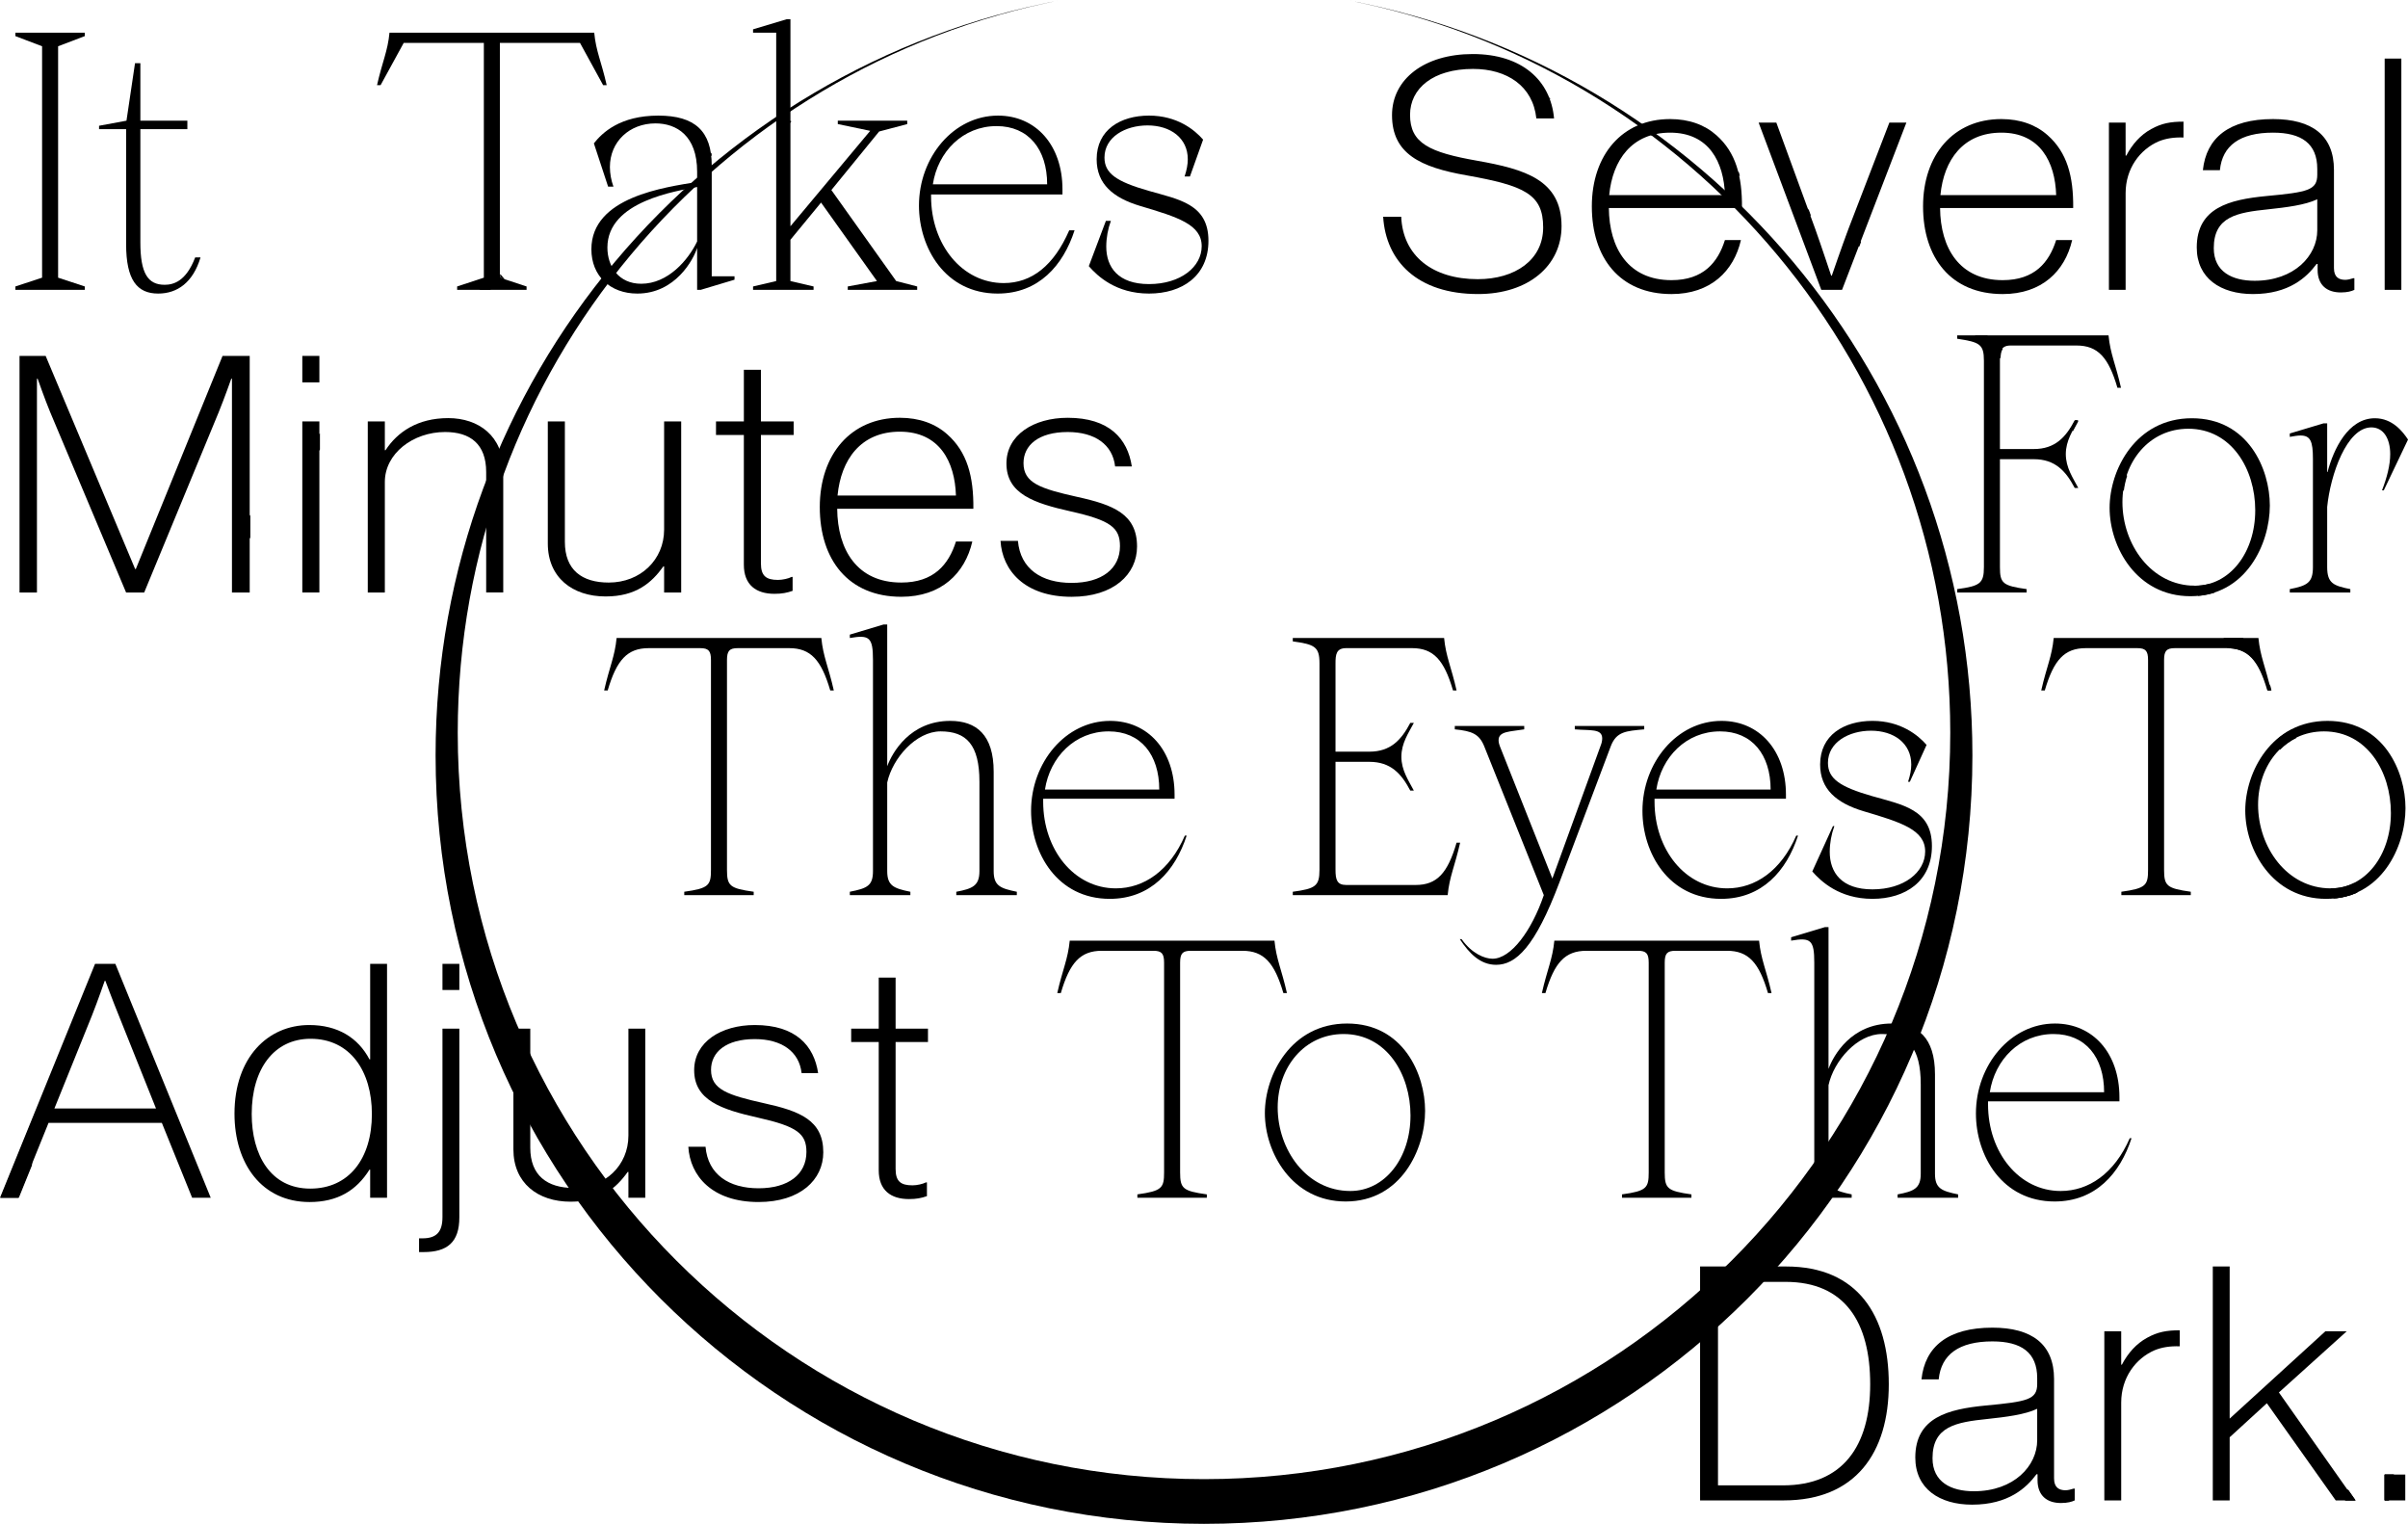
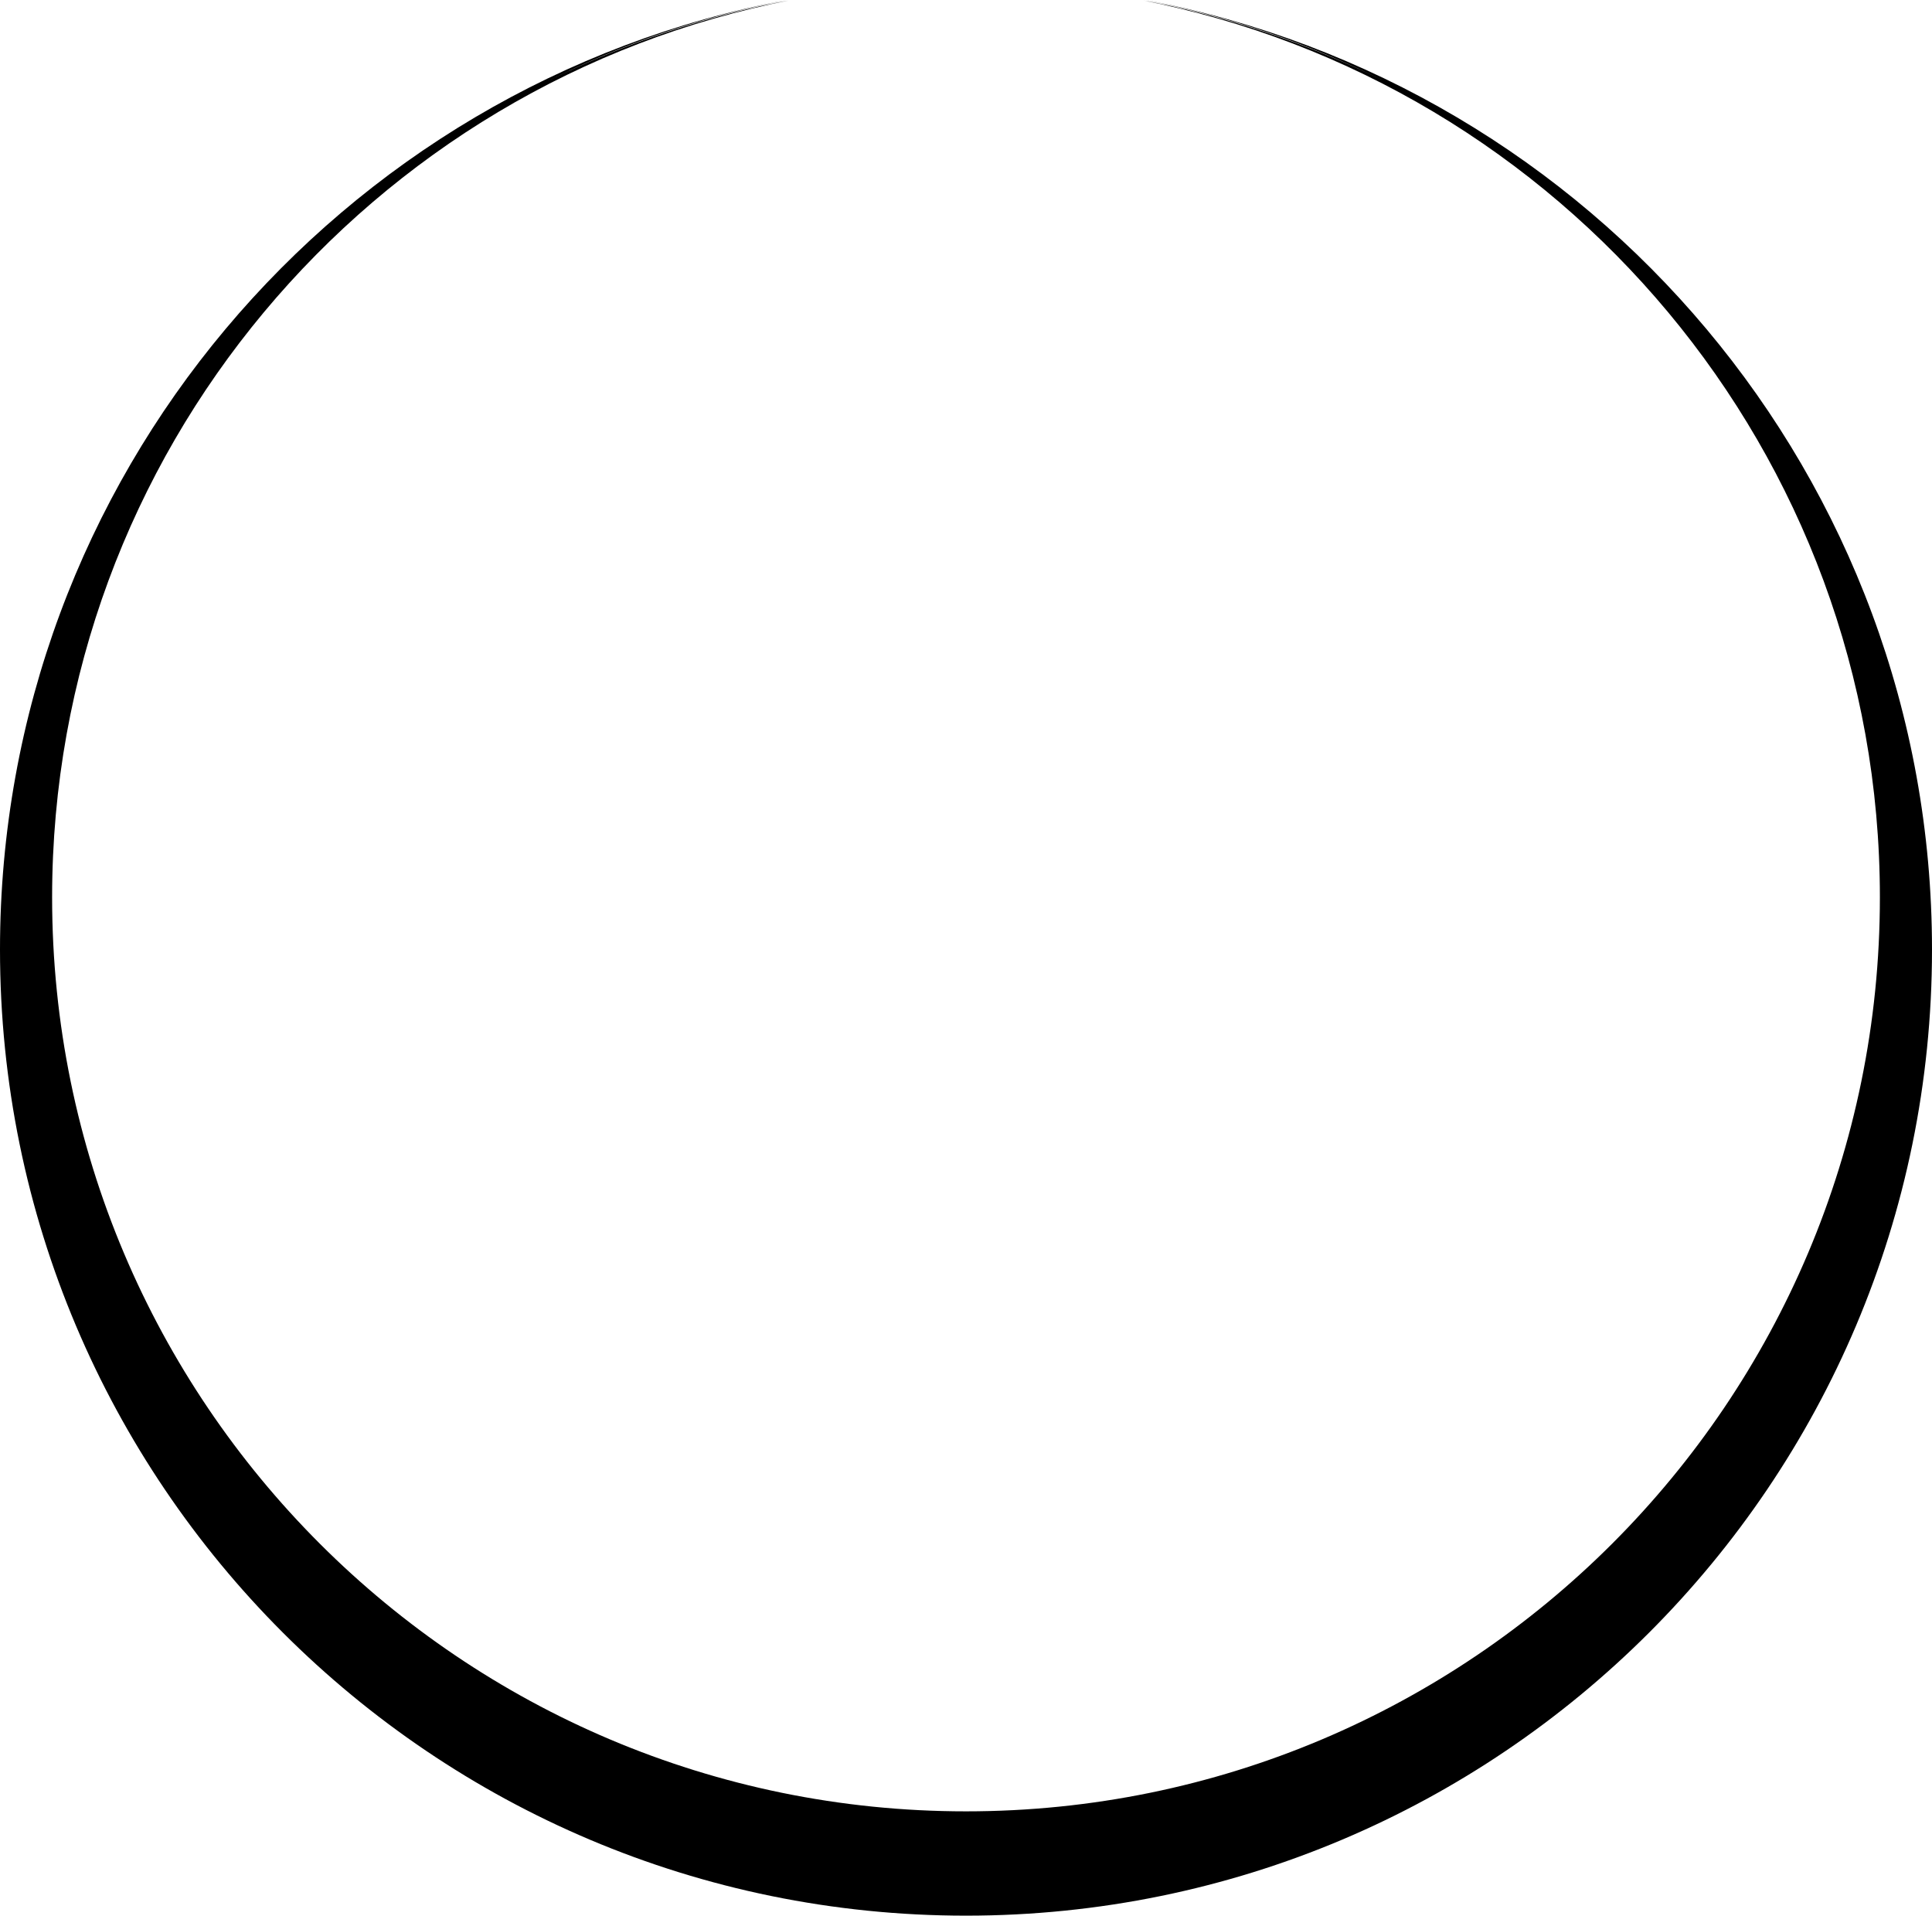
- <svg xmlns="http://www.w3.org/2000/svg" viewBox="0 0 7965.32 5039.95">
+ <svg xmlns="http://www.w3.org/2000/svg" viewBox="0 0 5083.61 5039.95">
  <g id="Camada_2" data-name="Camada 2">
    <g id="Camada_3" data-name="Camada 3">
-       <path d="M50.88,947.44l88.34-29.09V153L50.88,119.41V108.22H280.55v11.19L192.22,153V918.35l88.33,29.09v11.19H50.88Z" />
-       <path d="M417.19,807.57V427.12H327.68V415.94l90.69-16.79,28.27-190.22h17.67V399.15H619.78v28H464.31V802c0,101.83,24.73,139.87,80.09,139.87,28.27,0,70.67-10.07,101.29-90.63h17.67C638.62,934,586.8,970.94,523.2,970.94,453.71,970.94,417.19,926.18,417.19,807.57Z" />
-       <path d="M1512.15,947.44l88.34-29.09V141.79h-265l-76.56,139.87h-11.77c17.66-78.32,35.33-111.9,41.22-173.44h677.24c5.89,61.54,23.56,95.12,41.23,173.44h-11.78L1918.5,141.79h-265V918.35l88.34,29.09v11.19H1512.15Z" />
-       <path d="M1956.21,824.36c0-173.44,243.81-204.77,349.81-222.67V568.11c0-119.72-68.31-160-137.8-160-86,0-150.76,60.42-150.76,144.34a193.77,193.77,0,0,0,11.78,64.9h-17.67l-47.11-143.23c28.26-35.8,87.15-91.75,213.18-91.75,121.32,0,176.67,51.47,176.67,165.61v365.9h75.38v11.19L2317.8,958.63H2306V819.88c-11.77,38-71.84,151.06-197.87,151.06C2018.64,970.94,1956.21,912.75,1956.21,824.36ZM2306,798.62V618.47c-65.95,13.43-296.81,45.88-296.81,200.29,0,61.55,36.51,119.73,111.89,119.73C2209.44,938.49,2276.58,860.16,2306,798.62Z" />
-       <path d="M3033.92,947.44v11.19H2804.25V947.44l96.58-17.9-184.91-259.6L2614.62,793V929.54l76.56,17.9v11.19H2491V947.44l76.56-17.9V108.22H2491V97l111.89-33.57h11.78V748.27l263.83-315.55-107.18-22.38V399.15H3001v11.19l-93,24.62L2750.07,628.54l214.36,301Z" />
-       <path d="M3039.83,680c0-160,114.25-297.64,261.47-297.64,124.85,0,213.19,97.35,213.19,243.93v16.79H3079.87v6.71c0,158.89,102.48,286.45,240.28,286.45,93,0,166.07-58.18,216.72-174.55h17.66c-37.69,116.37-119,209.24-254.4,209.24C3125.81,970.94,3039.83,818.76,3039.83,680Zm424-70.49c0-115.26-61.24-192.46-167.25-192.46-111.89,0-194.34,85-210.83,192.46Z" />
-       <path d="M3601.65,880.31l56.54-149.94h16.49a249.55,249.55,0,0,0-15.32,85c0,68.25,38.88,124.2,141.34,124.2,104.83,0,174.32-57.06,174.32-125.32,0-71.62-78.91-96.23-203.76-133.16-89.51-26.85-143.69-72.73-143.69-154.42,0-97.34,78.91-144.34,173.13-144.34,93.05,0,150.76,47,179,79.44l-43.58,122h-17.66q10.59-31.89,10.6-57.07c0-70.49-57.72-111.89-133.1-111.89-73,0-142.51,38-142.51,106.3,0,52.59,40,79.45,144.87,109.66,101.29,29.09,199.05,43.64,199.05,165.6,0,116.37-87.16,174.56-196.7,174.56S3629.92,912.75,3601.65,880.31Z" />
-       <path d="M4575.29,716.86H4635c5.63,129.45,103.6,206.47,253.37,206.47,122.74,0,216.2-63.12,216.2-171.17,0-110.18-61.93-138-253.36-172.23-153.15-26.74-246.61-71.68-246.61-199,0-119.82,108.1-202.19,266.88-202.19,163.28,0,257.87,87.72,269.13,212.89H5082c-11.26-107-96.84-163.68-209.45-163.68-131.75,0-208.32,64.19-208.32,151.91,0,94.14,64.19,124.1,223,151.91,156.53,27.81,278.14,63.12,278.14,216.09,0,130.52-109.23,224.66-275.89,224.66C4687.9,972.54,4584.3,863.42,4575.29,716.86Z" />
-       <path d="M5321.87,688c1.12,132.65,64.18,238.56,207.19,238.56,104.73,0,153.15-57.77,176.79-132.66h52.93c-23.65,102.7-100.22,178.66-229.72,178.66-171.16,0-263.5-119.82-263.5-289.91s100.22-288.84,259-288.84c63.06,0,114.86,19.25,153.15,53.49,64.18,56.7,85.58,135.86,84.45,240.7Zm202.69-249.26c-126.12,0-190.31,89.86-201.57,206.46h382.86C5702.48,536.07,5652.93,438.72,5524.56,438.72Z" />
-       <path d="M5817.33,405.55h58.56l128.37,350.9c20.27,56.69,52.92,155.11,52.92,155.11h2.25s33.79-98.42,55.19-155.11l135.12-350.9h56.31L6093.22,958.63h-68.69Z" />
-       <path d="M6417.52,688c1.12,132.65,64.18,238.56,207.2,238.56,104.72,0,153.14-57.77,176.79-132.66h52.92c-23.64,102.7-100.22,178.66-229.71,178.66-171.17,0-263.5-119.82-263.5-289.91s100.21-288.84,259-288.84c63.06,0,114.86,19.25,153.15,53.49,64.18,56.7,85.58,135.86,84.45,240.7Zm202.69-249.26c-126.12,0-190.3,89.86-201.57,206.46h382.87C6798.13,536.07,6748.58,438.72,6620.21,438.72Z" />
-       <path d="M7031.22,514.67h2.25c20.27-38.51,47.3-68.46,82.21-87.72s64.18-24.6,107-24.6v52.41c-32.65-1.07-58.55,3.21-82.2,12.84-61.94,26.75-109.23,89.86-109.23,171.17V958.63H6976V405.55h55.18Z" />
-       <path d="M7666.31,892.31V873.05h-3.37c-32.66,43.86-91.22,99.49-210.58,99.49-107,0-185.8-52.42-185.8-154,0-131.58,108.1-158.33,229.72-170.09,137.38-12.84,168.91-19.26,168.91-70.61V558.53c0-83.44-51.8-119.81-146.39-119.81-109.23,0-167.79,42.79-175.67,124.09h-56.3c11.26-107,86.7-169,232-169,129.5,0,201.57,54.56,201.57,168V887c0,29.95,16.89,38.51,37.16,38.51,7.88,0,16.89-2.14,27-5.35h3.38v38.51c-9,4.28-22.52,8.56-45,8.56C7697.85,967.19,7666.31,943.66,7666.31,892.31Zm-1.12-130.52V659.09c-40.54,19.26-102.47,26.75-162.16,33.17-102.47,10.69-180.17,23.53-180.17,128.37,0,78.09,60.81,108,135.13,108C7589.74,928.68,7665.19,845.24,7665.19,761.79Z" />
-       <path d="M7888.14,193.74h55.17V958.63h-55.17Z" />
-       <path d="M64.59,1177.13H151l296,704.75h2.31l286.83-704.75H826v782.45H767.27V1252.64H765S743.08,1315,723.5,1363.17L477,1959.58h-59.9L166,1363.17c-17.28-41.59-41.47-110.53-41.47-110.53h-2.31v706.94H64.59Z" />
-       <path d="M1000,1177.13h56.44v87.55H1000Zm0,216.67h56.44v565.78H1000Z" />
-       <path d="M1273,1489h2.3c39.17-60.18,106-106.15,207.35-106.15s182,60.19,182,172.91v403.81h-56.45V1561.24c0-93-53-132.41-135.93-132.41-106,0-199.28,71.13-199.28,165.24v365.51h-56.45V1393.8H1273Z" />
-       <path d="M2196.81,1959.58v-86.45h-2.3c-39.16,54.72-91,99.58-191.22,99.58-109.44,0-191.22-62.37-191.22-175.09V1393.8h56.44v398.35c0,93,56.44,134.6,145.15,134.6,104.82,0,183.15-75.51,183.15-175.1V1393.8h56.45v565.78Z" />
-       <path d="M2368.45,1393.8h92.15V1223.09H2517V1393.8h108.29v44.87H2517v424.61c0,41.58,17.28,54.71,56.45,54.71,15,0,34.56-4.37,44.93-9.85h3.45v46c-18.43,6.57-35.71,9.85-59.9,9.85-61,0-101.37-29.55-101.37-96.31v-429h-92.15Z" />
-       <path d="M2769.31,1682.71c1.15,135.7,65.66,244,212,244,107.13,0,156.66-59.1,180.85-135.7h54.14c-24.19,105.06-102.52,182.76-235,182.76-175.1,0-269.56-122.57-269.56-296.57s102.52-295.47,264.95-295.47c64.51,0,117.5,19.69,156.66,54.72,65.66,58,87.55,139,86.4,246.22Zm207.35-255c-129,0-194.68,91.93-206.2,211.21h391.66C3158.67,1527.32,3108,1427.73,2976.66,1427.73Z" />
-       <path d="M3309.58,1788.86h57.59c8.07,93,78.34,139,177.4,139,100.22,0,160.12-47.06,160.12-121.48,0-61.28-31.1-85.36-162.42-114.9-122.11-27.36-213.11-58-213.11-158.68,0-94.12,89.85-151,202.74-151,137.08,0,198.13,68.94,212,160.87h-55.29c-8.07-72.23-66.82-113.81-156.67-113.81-96.76,0-146.3,43.77-146.3,102.86,0,65.66,55.3,84.27,177.4,111.63,119.81,26.26,198.14,56.9,198.14,164.15,0,91.92-77.18,166.34-216.57,166.34C3389.06,1973.81,3315.34,1886.26,3309.58,1788.86Z" />
-       <path d="M6474.17,1948.39c75.38-10.07,88.33-19,88.33-72.73V1193.09c0-54.83-14.13-61.54-88.33-72.73v-11.19h500.57c5.89,61.54,23.55,95.11,41.22,173.44h-11.78c-29.44-100.71-64.78-139.87-135.45-139.87H6650.84c-33,0-35.34,21.26-35.34,50.35v292.05h111.9c70.66,0,106-39.16,135.44-95.11h11.78c-17.66,33.57-41.22,67.13-41.22,111.9s23.56,78.32,41.22,111.89h-11.78c-29.44-56-64.78-95.11-135.44-95.11H6615.5v357c0,53.71,9.43,61.54,88.34,72.73v11.19H6474.17Z" />
-       <path d="M6978.28,1679.84c0-127.56,87.17-296.53,272.08-296.53,186.1,0,257.94,167.85,257.94,288.7,0,126.44-78.91,299.88-262.65,299.88C7067.8,1971.89,6978.28,1809.64,6978.28,1679.84Zm481.73,7.83c0-136.51-78.91-269.67-221.43-269.67-128.38,0-217.89,108.54-217.89,242.82,0,139.87,95.4,276.38,240.27,276.38C7375.21,1937.2,7460,1828.66,7460,1687.67Z" />
-       <path d="M7574.28,1948.39c57.72-11.19,76.56-21.26,76.56-72.73V1517.59c0-58.18-8.24-77.21-41.22-77.21-10.6,0-21.2,2.24-35.34,4.48v-11.19l111.89-33.57H7698v161.13h1.18c20-76.09,68.31-177.92,156.65-177.92,57.71,0,91.87,43.65,109.54,70.5l-80.09,167.84h-5.89c16.49-42.52,27.08-83.92,27.08-119.72,0-51.48-22.37-88.4-62.42-88.4-81.27,0-135.44,156.65-146.05,263v199.18c0,53.71,21.21,61.54,76.56,72.73v11.19H7574.28Z" />
-       <path d="M2263.42,2949.34c81.28-11.19,88.34-21.26,88.34-72.73V2182.85c0-30.21-8.24-39.17-35.34-39.17H2145.64c-70.67,0-106,39.17-135.45,139.87h-11.77c17.66-78.32,35.33-111.89,41.22-173.43h677.24c5.89,61.54,23.56,95.11,41.23,173.43h-11.78c-29.45-100.7-64.78-139.87-135.45-139.87H2440.1c-27.09,0-35.34,9-35.34,39.17v693.76c0,53.7,9.43,61.54,88.34,72.73v11.19H2263.42Z" />
-       <path d="M2811.13,2949.34c57.71-11.19,76.55-20.14,76.55-68.26V2182.85c0-75-11.77-83.92-76.55-72.73v-11.19L2923,2065.36h11.78V2534.2c16.49-44.75,75.38-149.94,208.47-149.94,86,0,143.7,45.88,143.7,167.85v329c0,48.12,21.19,57.07,76.55,68.26v11.19H3163.29v-11.19c54.18-10.07,76.56-20.14,76.56-68.26V2585.67c0-123.08-43.57-166.72-128.38-166.72-81.27,0-159,88.4-176.67,169v293.17c0,48.12,21.2,57.07,76.56,68.26v11.19H2811.13Z" />
-       <path d="M3410.64,2681.91c0-160,114.25-297.65,261.48-297.65,124.85,0,213.18,97.35,213.18,243.93v13.43H3450.69v10.07c0,158.9,102.47,286.46,240.27,286.46,93.05,0,177.85-58.19,228.5-174.56h5.89c-37.69,116.37-119,209.24-254.41,209.24C3496.62,2972.83,3410.64,2820.66,3410.64,2681.91Zm424-70.5c0-115.25-61.24-192.46-167.24-192.46-111.9,0-194.35,85-210.83,192.46Z" />
-       <path d="M4276.33,2949.34c75.38-10.07,88.33-19,88.33-72.73V2194c0-54.83-15.31-62.66-88.33-72.74v-11.18H4776.9c5.89,61.54,23.55,95.11,41.22,173.43h-11.78c-29.44-100.7-64.78-139.87-135.45-139.87H4453c-33,0-35.34,21.27-35.34,50.36v292.05h111.89c70.67,0,106-39.17,135.45-95.11h11.78c-17.66,33.56-41.22,67.13-41.22,111.89s23.56,78.33,41.22,111.9H4665c-29.44-55.95-64.78-95.11-135.45-95.11H4417.66v357c0,32.44,4.72,50.35,35.34,50.35h229.67c70.67,0,106-39.17,135.45-139.87h11.78c-17.67,78.33-35.34,111.89-41.22,173.44H4276.33Z" />
-       <path d="M4828.73,3106h5.89c34.16,48.12,76.56,64.9,102.47,64.9,61.25,0,129.56-92.87,169.61-210.36L4910,2469.3c-16.49-41.4-40-51.47-97.75-57.06v-11.19h229.67v11.19c-45.94,7.83-84.8,5.59-84.8,35.8,0,5.6,1.18,12.31,4.71,21.26L5135,2905.7l160.18-440.87a62.6,62.6,0,0,0,4.71-22.38c0-33.57-40-25.74-90.69-30.21v-11.19h229.67v11.19c-60.06,5.59-91.87,6.71-110.71,56L5158.52,2918c-81.27,216-144.87,273-209.65,273C4897.05,3191,4860.53,3154.11,4828.73,3106Z" />
-       <path d="M5433,2681.91c0-160,114.24-297.65,261.47-297.65,124.85,0,213.19,97.35,213.19,243.93v13.43H5473v10.07c0,158.9,102.48,286.46,240.28,286.46,93.05,0,177.85-58.19,228.5-174.56h5.88c-37.69,116.37-119,209.24-254.41,209.24C5519,2972.83,5433,2820.66,5433,2681.91Zm424-70.5c0-115.25-61.24-192.46-167.25-192.46-111.89,0-194.34,85-210.83,192.46Z" />
-       <path d="M5994.79,2882.2l68.31-149.94h4.72a249.55,249.55,0,0,0-15.32,85c0,68.26,38.88,124.2,141.34,124.2,104.83,0,174.32-57.06,174.32-125.32,0-71.61-78.91-96.23-203.76-133.15-89.52-26.86-143.69-72.74-143.69-154.42,0-97.35,78.91-144.35,173.13-144.35,93.05,0,150.76,47,179,79.45l-55.35,122h-5.89q10.59-31.89,10.6-57.06c0-70.5-57.72-111.9-133.1-111.9-73,0-142.51,38.05-142.51,106.3,0,52.59,40,79.45,144.87,109.66,101.29,29.1,199.05,43.64,199.05,165.61,0,116.37-87.16,174.55-196.7,174.55S6023.06,2914.65,5994.79,2882.2Z" />
-       <path d="M7017.12,2949.34c81.27-11.19,88.34-21.26,88.34-72.73V2182.85c0-30.21-8.25-39.17-35.34-39.17H6899.34c-70.67,0-106,39.17-135.45,139.87h-11.78c17.67-78.32,35.34-111.89,41.23-173.43h677.24c5.89,61.54,23.56,95.11,41.23,173.43H7500c-29.45-100.7-64.78-139.87-135.45-139.87H7193.8c-27.1,0-35.34,9-35.34,39.17v693.76c0,53.7,9.42,61.54,88.33,72.73v11.19H7017.12Z" />
-       <path d="M7427,2680.78c0-127.55,87.16-296.52,272.08-296.52,186.09,0,257.94,167.85,257.94,288.69,0,126.45-78.92,299.88-262.66,299.88C7516.53,2972.83,7427,2810.59,7427,2680.78Zm481.73,7.84c0-136.51-78.92-269.67-221.43-269.67-128.38,0-217.9,108.54-217.9,242.82,0,139.86,95.4,276.38,240.28,276.38C7824,2938.15,7908.75,2829.61,7908.75,2688.62Z" />
-       <path d="M314.38,3187.82h67.2l315.51,773.65h-61.5L535.35,3713.69H160.61L60.37,3961.47H0ZM180,3666.08H516l-123-307.3c-18.23-44.36-44.42-114.69-44.42-114.69h-2.28s-22.78,66-42.15,114.69Z" />
-       <path d="M775.67,3683.39c0-186.11,110.48-293.23,247.17-293.23,94.54,0,161.74,42.2,199.33,113.61h2.28V3187.82h55.81v773.65h-55.81v-93h-2.28c-43.28,69.25-105.93,107.12-198.19,107.12C866.79,3975.54,775.67,3850,775.67,3683.39Zm454.48,1.08c0-141.74-71.77-248.86-202.75-248.86-120.74,0-194.78,99.54-194.78,248.86,0,134.18,61.51,246.71,193.64,246.71C1153.83,3931.18,1230.15,3832.71,1230.15,3684.47Z" />
-       <path d="M1386.16,4095.65h11.39c45.57,0,66.07-20.56,66.07-70.34V3402.06h55.81V4026.4c0,82.23-39.87,114.69-118.46,114.69h-14.81Zm77.46-907.83h55.81v86.56h-55.81Z" />
-       <path d="M2078.69,3961.47V3876h-2.28c-38.73,54.1-90,98.47-189.08,98.47-108.21,0-189.08-61.68-189.08-173.13V3402.06h55.82v393.86c0,92,55.81,133.09,143.51,133.09,103.66,0,181.11-74.66,181.11-173.12V3402.06h55.81v559.41Z" />
-       <path d="M2276.86,3792.68h56.95c8,92,77.45,137.41,175.41,137.41,99.1,0,158.33-46.52,158.33-120.1,0-60.59-30.76-84.4-160.61-113.61-120.74-27.05-210.72-57.35-210.72-156.9,0-93.05,88.84-149.32,200.47-149.32,135.55,0,195.91,68.17,209.58,159.06H2651.6c-8-71.41-66.06-112.53-154.91-112.53C2401,3436.69,2352,3480,2352,3538.4c0,64.92,54.68,83.32,175.41,110.37,118.46,26,195.92,56.26,195.92,162.3,0,90.89-76.31,164.47-214.14,164.47C2355.45,3975.54,2282.55,3889,2276.86,3792.68Z" />
-       <path d="M2815.6,3402.06h91.12V3233.27h55.82v168.79h107.07v44.37H2962.54v419.83c0,41.11,17.08,54.1,55.81,54.1,14.81,0,34.17-4.33,44.42-9.74h3.42v45.44c-18.22,6.5-35.31,9.74-59.23,9.74-60.37,0-100.24-29.21-100.24-95.22V3446.43H2815.6Z" />
-       <path d="M3762.3,3950.28c81.27-11.19,88.34-21.26,88.34-72.73V3183.79c0-30.21-8.25-39.16-35.34-39.16H3644.52c-70.67,0-106,39.16-135.45,139.87h-11.78c17.67-78.32,35.33-111.9,41.22-173.44h677.25c5.89,61.54,23.55,95.12,41.22,173.44H4245.2c-29.44-100.71-64.78-139.87-135.45-139.87H3939c-27.09,0-35.34,8.95-35.34,39.16v693.76c0,53.71,9.43,61.54,88.34,72.73v11.19H3762.3Z" />
-       <path d="M4184,3681.73c0-127.56,87.16-296.52,272.08-296.52,186.09,0,257.94,167.84,257.94,288.69,0,126.44-78.91,299.88-262.66,299.88C4273.5,3973.78,4184,3811.53,4184,3681.73Zm481.73,7.84c0-136.52-78.92-269.67-221.43-269.67-128.38,0-217.9,108.53-217.9,242.81,0,139.87,95.4,276.38,240.28,276.38C4580.91,3939.09,4665.71,3830.55,4665.71,3689.57Z" />
-       <path d="M5365.33,3950.28c81.27-11.19,88.34-21.26,88.34-72.73V3183.79c0-30.21-8.25-39.16-35.34-39.16H5247.55c-70.67,0-106,39.16-135.45,139.87h-11.78c17.67-78.32,35.34-111.9,41.23-173.44h677.24c5.89,61.54,23.55,95.12,41.22,173.44h-11.78c-29.44-100.71-64.78-139.87-135.44-139.87H5542c-27.09,0-35.33,8.95-35.33,39.16v693.76c0,53.71,9.42,61.54,88.33,72.73v11.19H5365.33Z" />
-       <path d="M5924.81,3950.28c57.71-11.19,76.56-20.14,76.56-68.25V3183.79c0-75-11.78-83.92-76.56-72.73v-11.19l111.89-33.57h11.78v468.85c16.49-44.76,75.38-149.94,208.47-149.94,86,0,143.7,45.88,143.7,167.84v329c0,48.11,21.2,57.06,76.55,68.25v11.19H6277v-11.19c54.17-10.07,76.56-20.14,76.56-68.25V3586.62c0-123.08-43.58-166.72-128.39-166.72-81.27,0-159,88.39-176.67,169V3882c0,48.11,21.2,57.06,76.56,68.25v11.19H5924.81Z" />
-       <path d="M6536.1,3682.85c0-160,114.25-297.64,261.48-297.64,124.85,0,213.19,97.35,213.19,243.93v13.43H6576.15v10.07c0,158.89,102.47,286.45,240.27,286.45,93.05,0,177.85-58.18,228.5-174.55h5.89c-37.69,116.37-119,209.24-254.41,209.24C6622.08,3973.78,6536.1,3821.6,6536.1,3682.85Zm424-70.49c0-115.26-61.25-192.46-167.25-192.46-111.89,0-194.34,85-210.83,192.46Z" />
-       <path d="M5623.64,4188.77H5908.4c236.92,0,339.44,162.3,339.44,389.53s-110.49,384.12-347.41,384.12H5623.64Zm274.51,723.88c197.06,0,288.18-129.85,288.18-334.35s-83.15-338.68-280.2-338.68H5682.87v673Z" />
-       <path d="M6739.88,4895.34v-19.48h-3.41c-33,44.36-92.27,100.63-213,100.63-108.21,0-187.95-53-187.95-155.81,0-133.09,109.35-160.15,232.37-172.05,139-13,170.86-19.47,170.86-71.41v-19.48c0-84.4-52.4-121.19-148.08-121.19-110.49,0-169.72,43.29-177.69,125.52H6356c11.39-108.2,87.7-171,234.64-171,131,0,203.89,55.18,203.89,169.88v328.94c0,30.29,17.08,38.95,37.59,38.95,8,0,17.08-2.17,27.33-5.41h3.42v38.95c-9.11,4.33-22.78,8.66-45.56,8.66C6771.78,4971.08,6739.88,4947.27,6739.88,4895.34Zm-1.13-132V4659.45c-41,19.48-103.66,27.05-164,33.55-103.65,10.82-182.24,23.8-182.24,129.84,0,79,61.51,109.28,136.68,109.28C6662.43,4932.12,6738.75,4847.73,6738.75,4763.33Z" />
-       <path d="M7016.64,4513.38h2.28c20.5-38.95,47.84-69.25,83.15-88.73s64.92-24.89,108.2-24.89v53c-33-1.08-59.22,3.25-83.15,13-62.64,27-110.48,90.89-110.48,173.12v323.53h-55.82V4403h55.82Z" />
-       <path d="M7498.43,4641.06l-123,112.53v208.83H7319.6V4188.77h55.81v503.14L7692.07,4403h70.62L7538.3,4605.35,7790,4962.42h-63.78Z" />
-       <path d="M7886.82,4876.94h69.48v85.48h-69.48Z" />
-       <path d="M4454,0c1137.88,220,1997.2,1221.42,1997.2,2423.56,0,1363.33-1105.2,2468.53-2468.53,2468.53S1514.13,3786.89,1514.13,2423.56C1514.13,1221.42,2373.45,220,3511.32,0,2332.73,221,1440.86,1255.4,1440.86,2498.15c0,1403.8,1138,2541.8,2541.8,2541.8s2541.8-1138,2541.8-2541.8C6524.46,1255.4,5632.58,221,4454,0Z" />
-       <line x1="1058.3" y1="1432.49" x2="1058.3" y2="1486.98" />
-       <line x1="1621.09" y1="958.64" x2="1584.87" y2="958.64" />
-       <polyline points="1655.39 906.82 1655.39 918.35 1668.52 922.68" />
-       <path d="M2306.05,537.24c-.36-3.19-.63-6.5-1.1-9.54" />
-       <path d="M2353.16,505.71c.43,2.83.75,5.79,1.09,8.73" />
-       <line x1="2569.41" y1="422.69" x2="2569.41" y2="416.31" />
-       <line x1="2616.52" y1="399.05" x2="2616.52" y2="404.59" />
-       <polyline points="7902.09 4962.42 7888.72 4962.42 7888.72 4876.94 7918.47 4876.94" />
-       <line x1="769.17" y1="1862" x2="769.17" y2="1779.98" />
-       <polyline points="7766.26 4926.02 7791.92 4962.42 7757.38 4962.42" />
-       <path d="M7798.15,2951.94a241.05,241.05,0,0,1-79.2,19.88" />
-       <path d="M1668.52,922.68l-13.13-4.33V906.82q-35.55,25.51-70.52,51.82h36.22Q1644.69,940.5,1668.52,922.68Z" />
-       <path d="M2354.25,514.44c-.34-2.94-.66-5.9-1.09-8.73q-24.21,10.83-48.21,22c.47,3,.74,6.35,1.1,9.54C2322.07,529.55,2338.11,521.91,2354.25,514.44Z" />
-       <path d="M2616.52,404.59v-5.54c-15.71,5.73-31.48,11.35-47.11,17.26v6.38Q2592.9,413.5,2616.52,404.59Z" />
-       <path d="M5049.89,302.31c.75,1,1.58,1.9,2.3,2.91q38.18,10.89,76,22.59c-.42-1.12-.79-2.26-1.23-3.37Q5088.59,313,5049.89,302.31Z" />
-       <path d="M4726,227.27c20,3.88,39.91,8.08,59.82,12.26l.69-.21C4766.41,235.22,4746.28,231.07,4726,227.27Z" />
-       <path d="M5685.16,537.51c1.91,4.27,3.78,8.57,5.43,13,21.62,10.59,43.18,21.28,64.57,32.26-.93-4.4-2-8.72-3.05-13Q5718.8,553.36,5685.16,537.51Z" />
-       <path d="M5409.08,420c-2.4,1.19-4.82,2.34-7.16,3.6,20.18,7.91,40.33,15.9,60.35,24.14,3.51-1.06,7.26-1.82,10.91-2.7Q5441.28,432.2,5409.08,420Z" />
-       <path d="M6111.21,770.68c-1.88,5.08-3.81,10.35-5.77,15.75,14.94,9.76,29.72,19.73,44.52,29.68l6.43-16.71C6141.42,789.69,6126.32,780.19,6111.21,770.68Z" />
-       <path d="M5912,653.29l7.07,18.88q36.09,20.77,71.69,42.31l-7.7-21.06Q5947.79,673,5912,653.29Z" />
-       <path d="M827.92,1777.89v-75.15Q798.12,1741,769.17,1780v82Q798,1819.52,827.92,1777.89Z" />
-       <path d="M1058.3,1487v-54.49q-28.54,30.65-56.44,61.87V1553Q1029.7,1519.67,1058.3,1487Z" />
-       <path d="M6870.82,1390h-6.08c-5.13,9.74-10.46,18.94-16.1,27.55,2.7,3,5.46,5.83,8.15,8.78,5.77-11.13,11.94-21.88,17.69-32.58C6873.27,1392.53,6872,1391.29,6870.82,1390Z" />
-       <path d="M6572.72,1109.18h-40.61q43.24,37.62,85.41,76.43c.3-12.92,1.84-23.76,7.18-31.35Q6598.87,1131.53,6572.72,1109.18Z" />
-       <path d="M7306.89,1931.44a173.12,173.12,0,0,1-44,5.76q-6.75,0-13.35-.39,10.92,16.92,21.66,34a246.88,246.88,0,0,0,54.57-10.65C7319.44,1950.57,7313.26,1940.93,7306.89,1931.44Z" />
-       <path d="M7010.78,1543.83a339.74,339.74,0,0,0-16.17,42.65c10.21,12.52,20.46,25,30.52,37.65a273.05,273.05,0,0,1,11.17-50.51Q7023.63,1558.65,7010.78,1543.83Z" />
-       <path d="M7501.93,2283.55h11.78c-1-4.58-2.07-9-3.1-13.27q-43.57-81.22-90.74-160.16h-64.8q9.68,16.86,19.16,33.85C7439.71,2146.84,7473.59,2186.65,7501.93,2283.55Z" />
-       <path d="M7788.07,2920.25a171.77,171.77,0,0,1-76.47,17.9c-.76,0-1.49-.06-2.25-.07,3.31,11.2,6.39,22.49,9.6,33.74a241.05,241.05,0,0,0,79.2-19.88C7794.81,2941.37,7791.49,2930.78,7788.07,2920.25Z" />
-       <path d="M7596.73,2440.28c-4.58-9.62-9.32-19.15-14-28.73a248.63,248.63,0,0,0-54.58,37.85q6.87,15.29,13.59,30.64A206.28,206.28,0,0,1,7596.73,2440.28Z" />
-       <path d="M62.27,3961.48l43.37-107.23q4.24-90.08,12.58-179L1.9,3961.48Z" />
-       <path d="M7766.26,4926c-2.84,12.18-5.92,24.27-8.88,36.4h34.54Z" />
-       <path d="M7888.72,4962.42h13.37c5.8-28.37,11.18-56.89,16.38-85.48h-29.75Z" />
+       <path d="M3013.14,0a2450.83,2450.83,0,0,1,631.34,214.42A2470.1,2470.1,0,0,0,3003.12,0q38.41,7.43,76.38,16.06Q3040.46,7.42,3001,0C4109.4,214.31,4946.49,1189.83,4946.49,2360.88c0,1328.07-1076.62,2404.69-2404.69,2404.69S137.12,3689,137.12,2360.88C137.12,1189.83,974.21,214.31,2082.66,0q-39.51,7.41-78.56,16.06,38-8.62,76.38-16.06a2470.1,2470.1,0,0,0-641.36,214.42A2450.9,2450.9,0,0,1,2070.47,0C891.88,221,0,1255.4,0,2498.15,0,3902,1138,5040,2541.8,5040s2541.81-1138,2541.81-2541.8C5083.61,1255.4,4191.73,221,3013.14,0Z" />
    </g>
  </g>
</svg>
